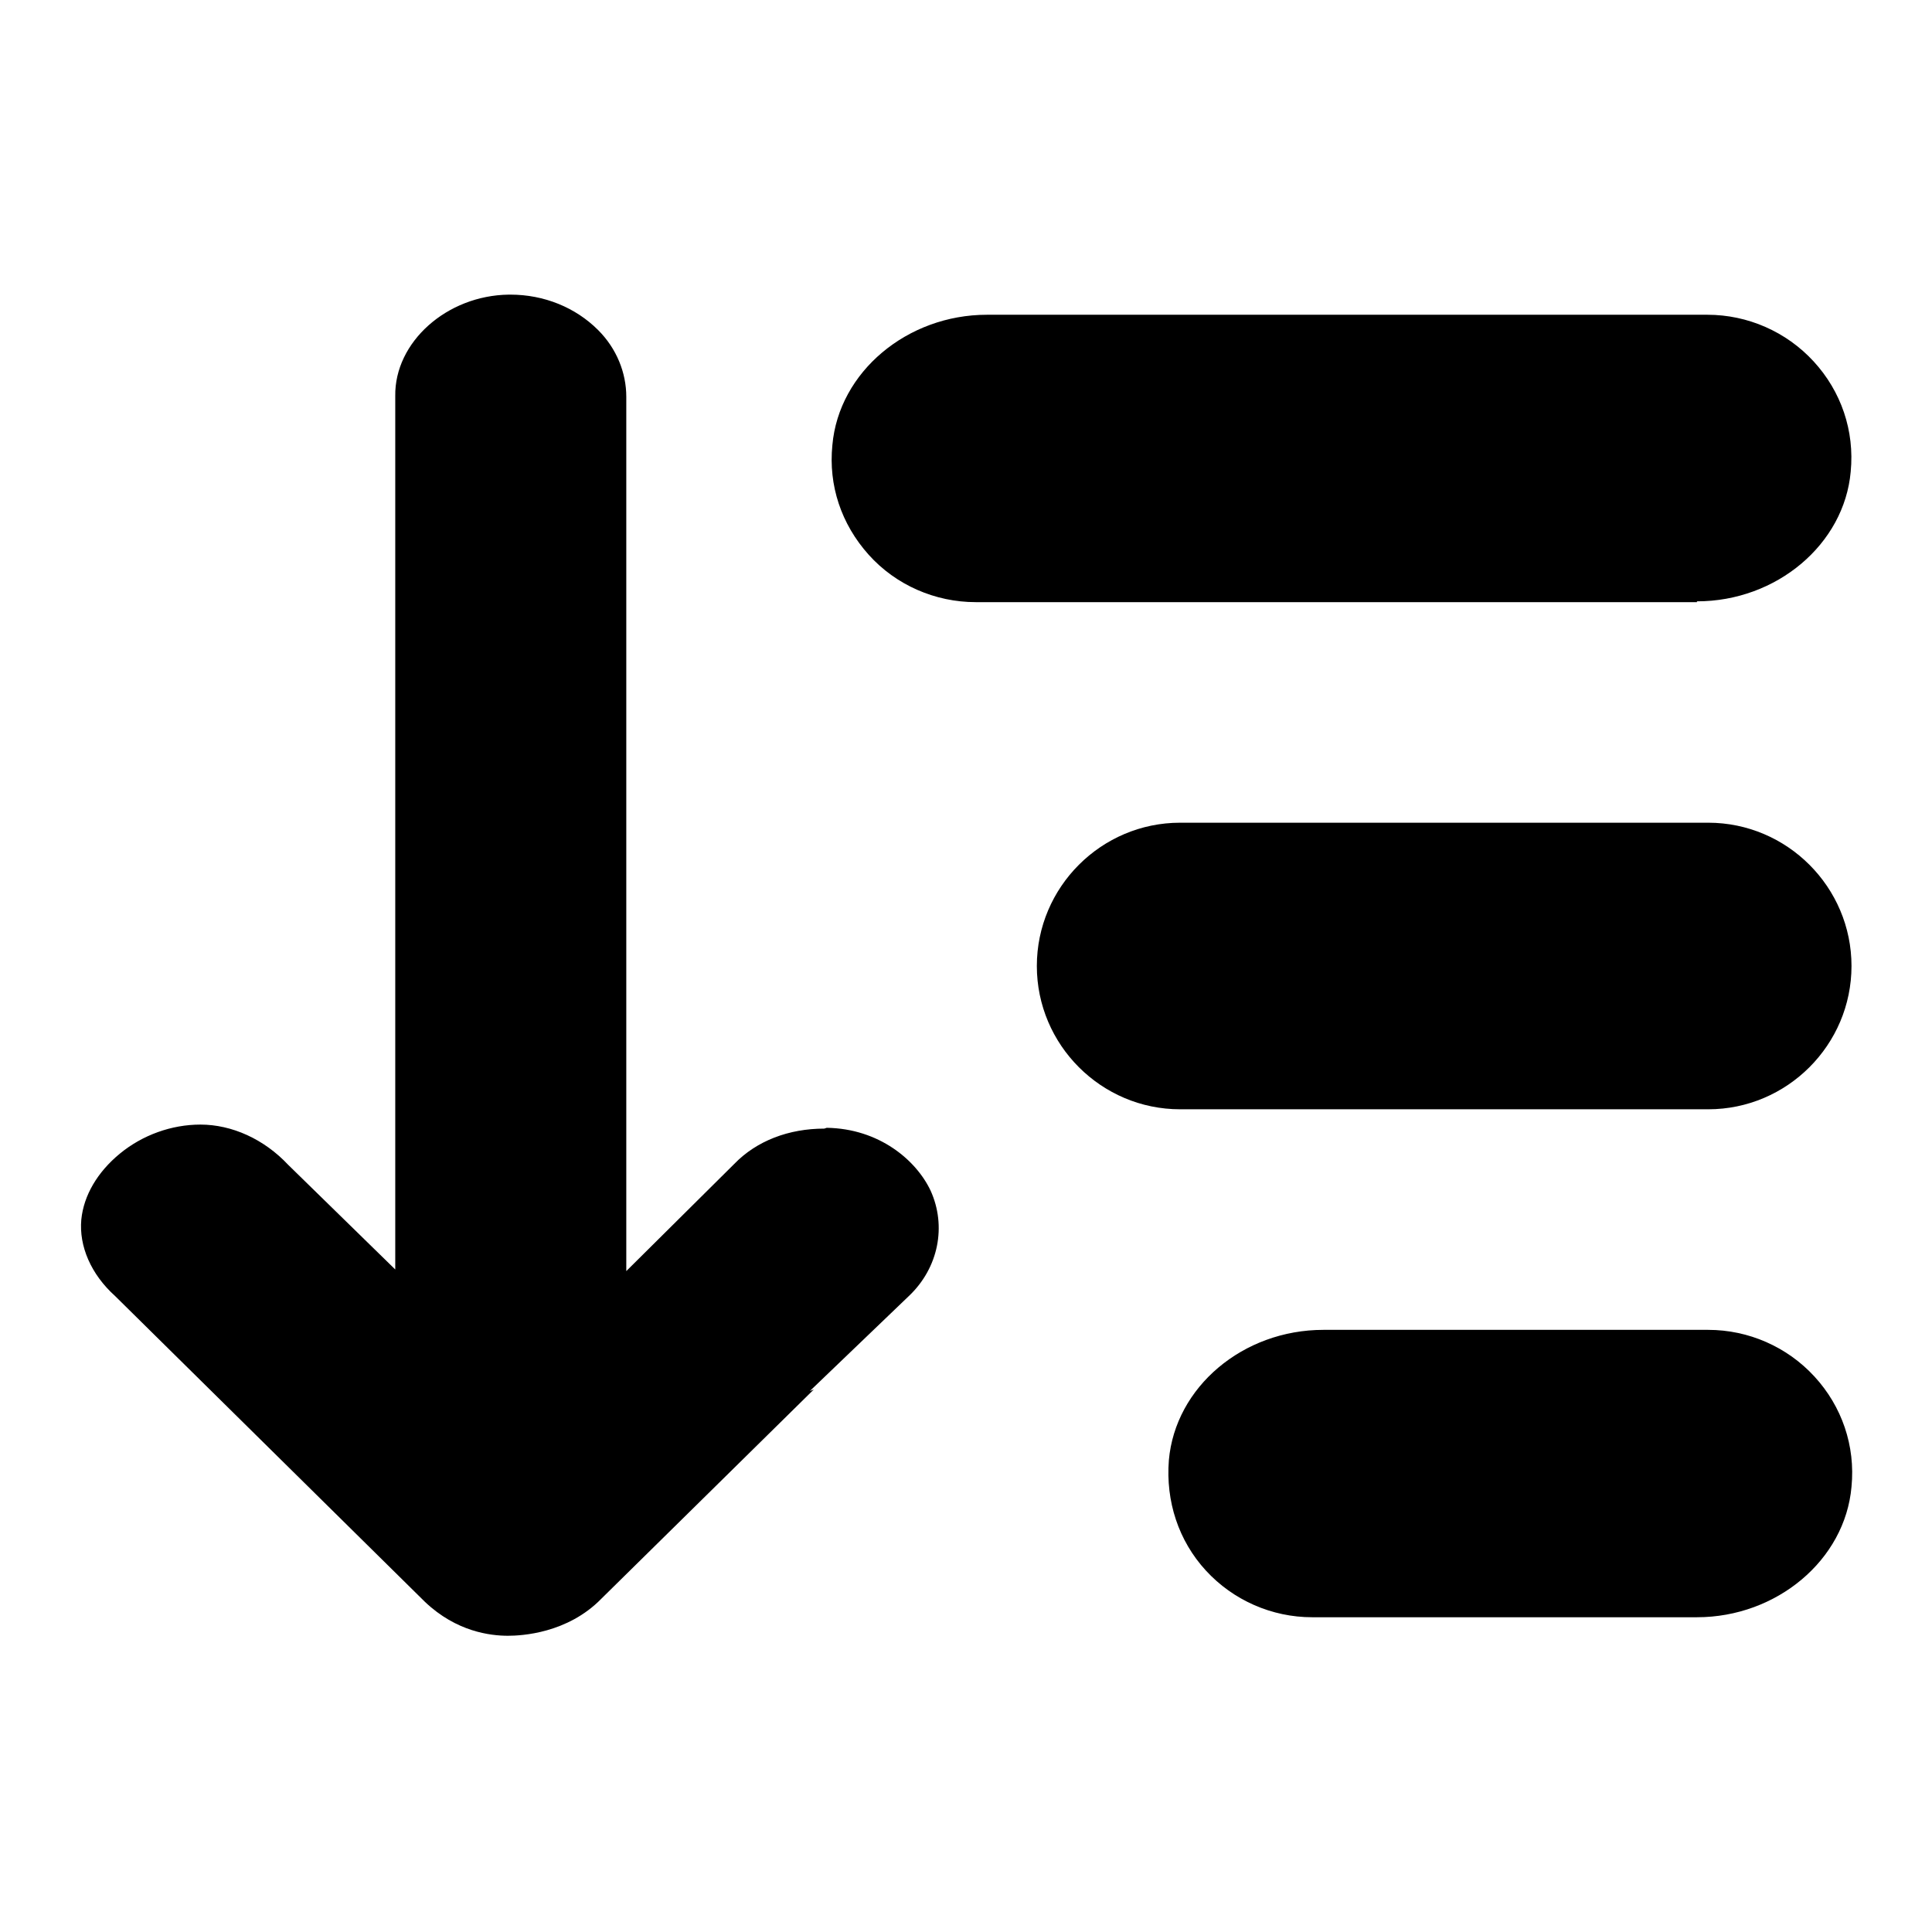
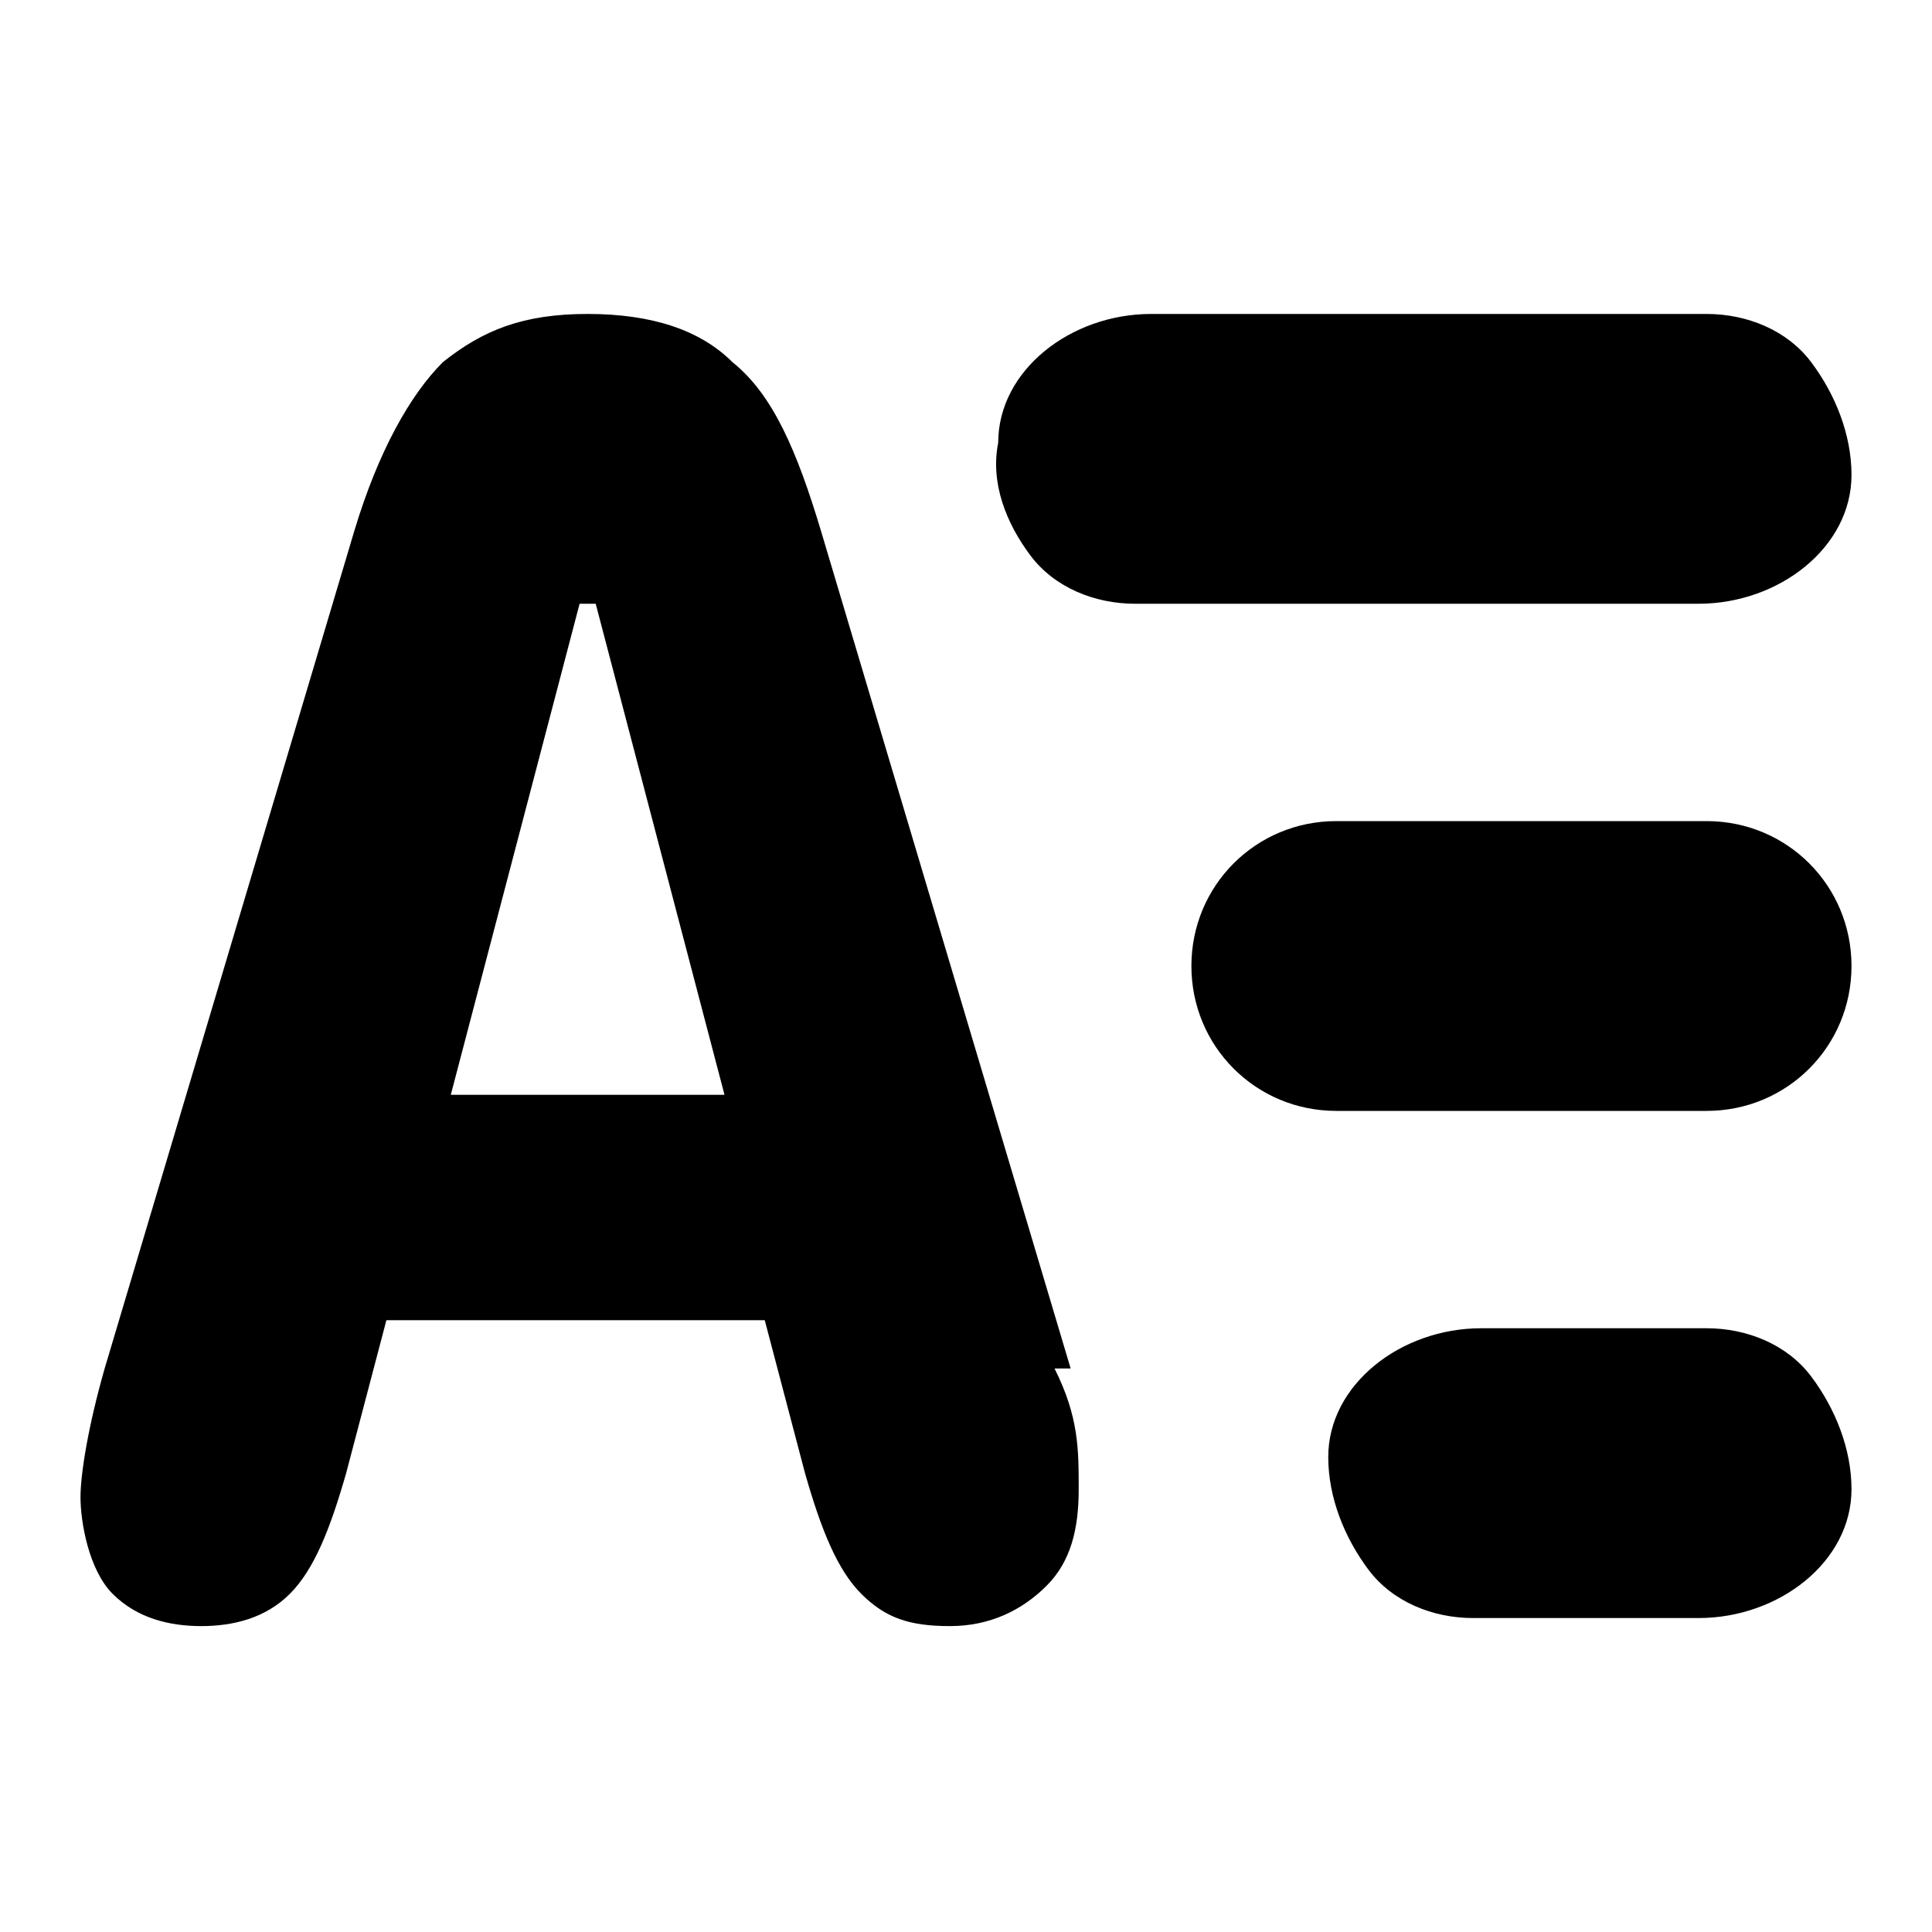
<svg xmlns="http://www.w3.org/2000/svg" id="Layer_1" version="1.1" viewBox="0 0 24 24">
  <defs>
    <style>
      .st0 {
        fill: none;
      }
    </style>
  </defs>
  <rect class="st0" width="24" height="24" />
-   <path d="M10.24,14.02c-.44,0-.84.15-1.12.44l-1.34,1.33V4.93c0-.3-.12-.6-.35-.83-.28-.28-.67-.44-1.09-.44h-.02c-.77.01-1.42.59-1.41,1.26v10.85l-1.33-1.3c-.3-.32-.7-.5-1.09-.5h0c-.36,0-.72.13-1,.36-.28.23-.45.52-.48.82-.03.33.12.68.42.95h0s3.85,3.8,3.85,3.8c.39.37.81.42,1.03.42.17,0,.74-.03,1.16-.46l2.64-2.6-.05.02,1.23-1.18c.37-.35.47-.87.27-1.31-.18-.38-.64-.77-1.29-.78ZM21.08,7.48h-8.96c-.5,0-.99-.21-1.33-.59s-.5-.86-.45-1.36h0c.08-.91.93-1.62,1.92-1.62h8.95c.5,0,.98.21,1.32.58.34.37.51.86.46,1.37-.08.9-.92,1.61-1.91,1.61ZM21.22,13.78h-6.56c-.98,0-1.78-.8-1.78-1.78s.8-1.78,1.78-1.78h6.56c.98,0,1.78.8,1.78,1.78s-.8,1.78-1.78,1.78ZM22.54,17.1c.34.37.51.86.46,1.37-.08.91-.93,1.62-1.92,1.62h-4.78c-.5,0-.98-.21-1.32-.58-.34-.37-.5-.86-.46-1.37.08-.91.92-1.62,1.92-1.62h4.78c.5,0,.98.21,1.32.58Z" />
+   <path d="M21.1,7.5h-7c-.5,0-1-.2-1.3-.6s-.5-.9-.4-1.4h0c0-.9.9-1.6,1.9-1.6h6.9c.5,0,1,.2,1.3.6s.5.9.5,1.4c0,.9-.9,1.6-1.9,1.6h0ZM21.2,13.8h-4.6c-1,0-1.8-.8-1.8-1.8s.8-1.8,1.8-1.8h4.6c1,0,1.8.8,1.8,1.8s-.8,1.8-1.8,1.8ZM22.5,17.1c.3.4.5.9.5,1.4,0,.9-.9,1.6-1.9,1.6h-2.8c-.5,0-1-.2-1.3-.6s-.5-.9-.5-1.4c0-.9.9-1.6,1.9-1.6h2.8c.5,0,1,.2,1.3.6ZM13.3,17l-3.1-10.4c-.3-1-.6-1.7-1.1-2.1-.4-.4-1-.6-1.8-.6s-1.3.2-1.8.6c-.4.4-.8,1.1-1.1,2.1l-3.1,10.4c-.2.7-.3,1.3-.3,1.6s.1.9.4,1.2c.3.3.7.4,1.1.4s.8-.1,1.1-.4c.3-.3.5-.8.7-1.5l.5-1.9h4.7l.5,1.9c.2.7.4,1.2.7,1.5.3.3.6.4,1.1.4s.9-.2,1.2-.5c.3-.3.4-.7.4-1.2s0-.9-.3-1.5ZM5.6,13.6l1.6-6.1h.2l1.6,6.1h-3.4Z" />
</svg>
